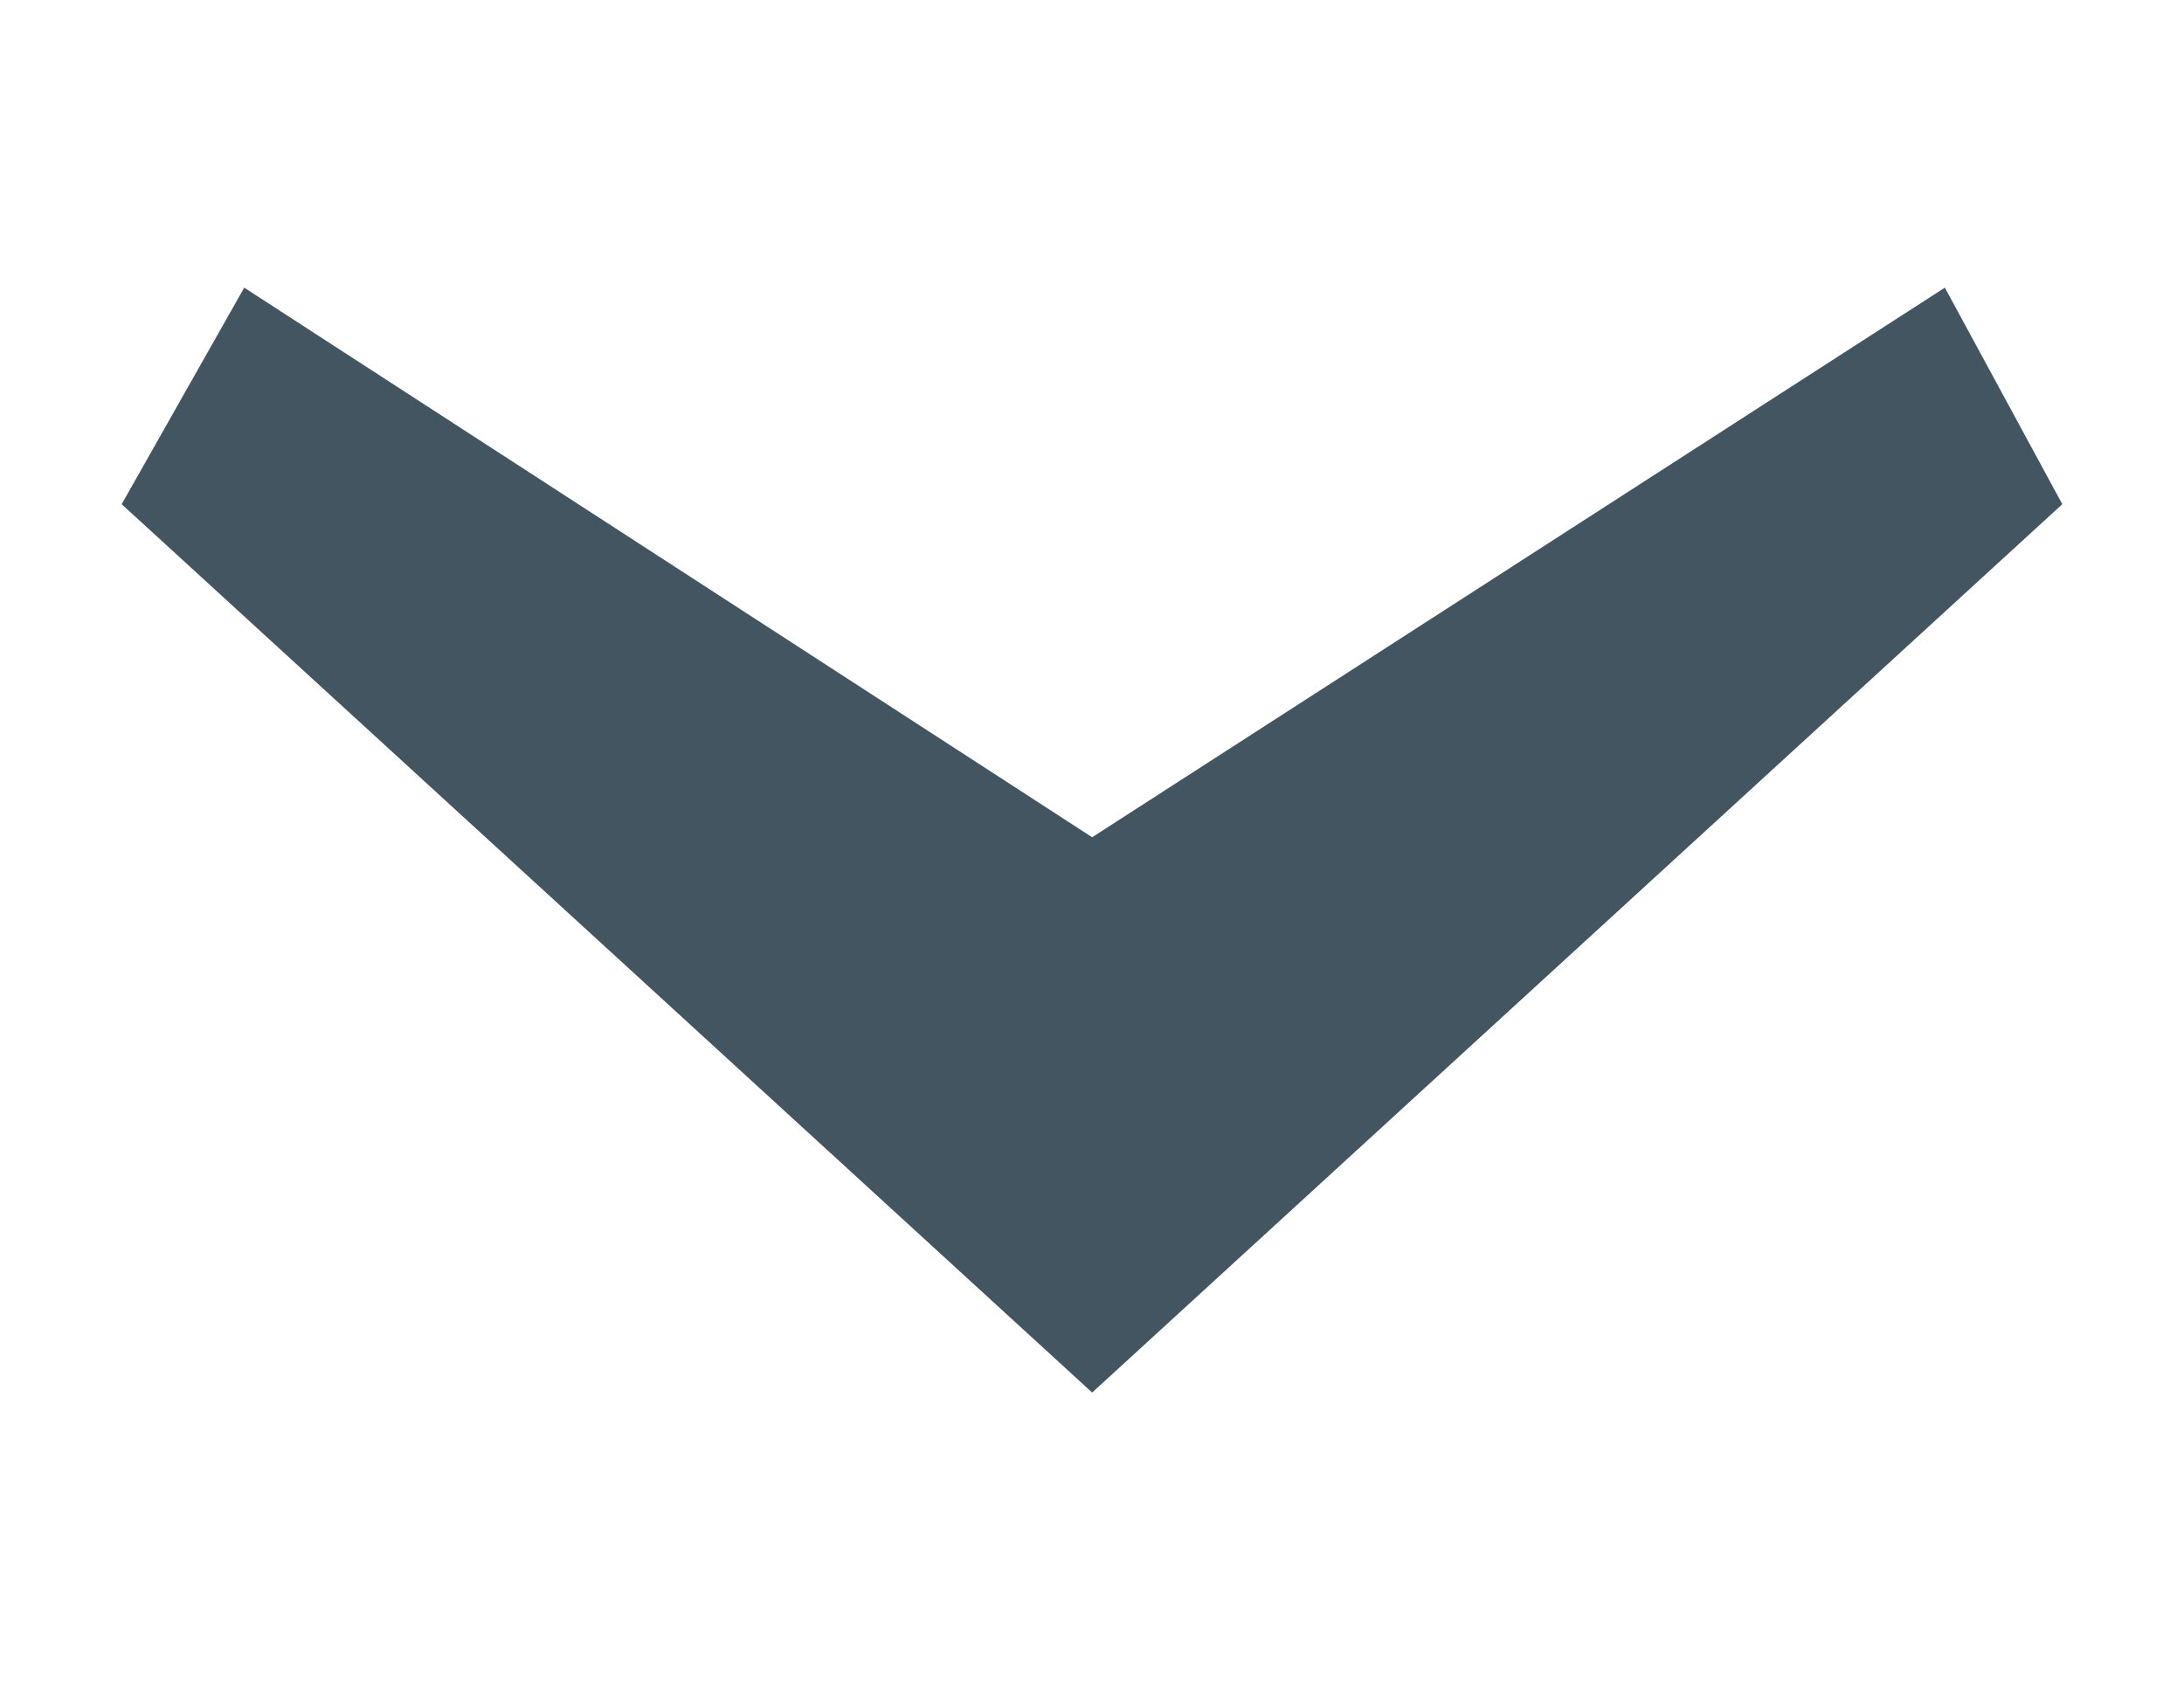
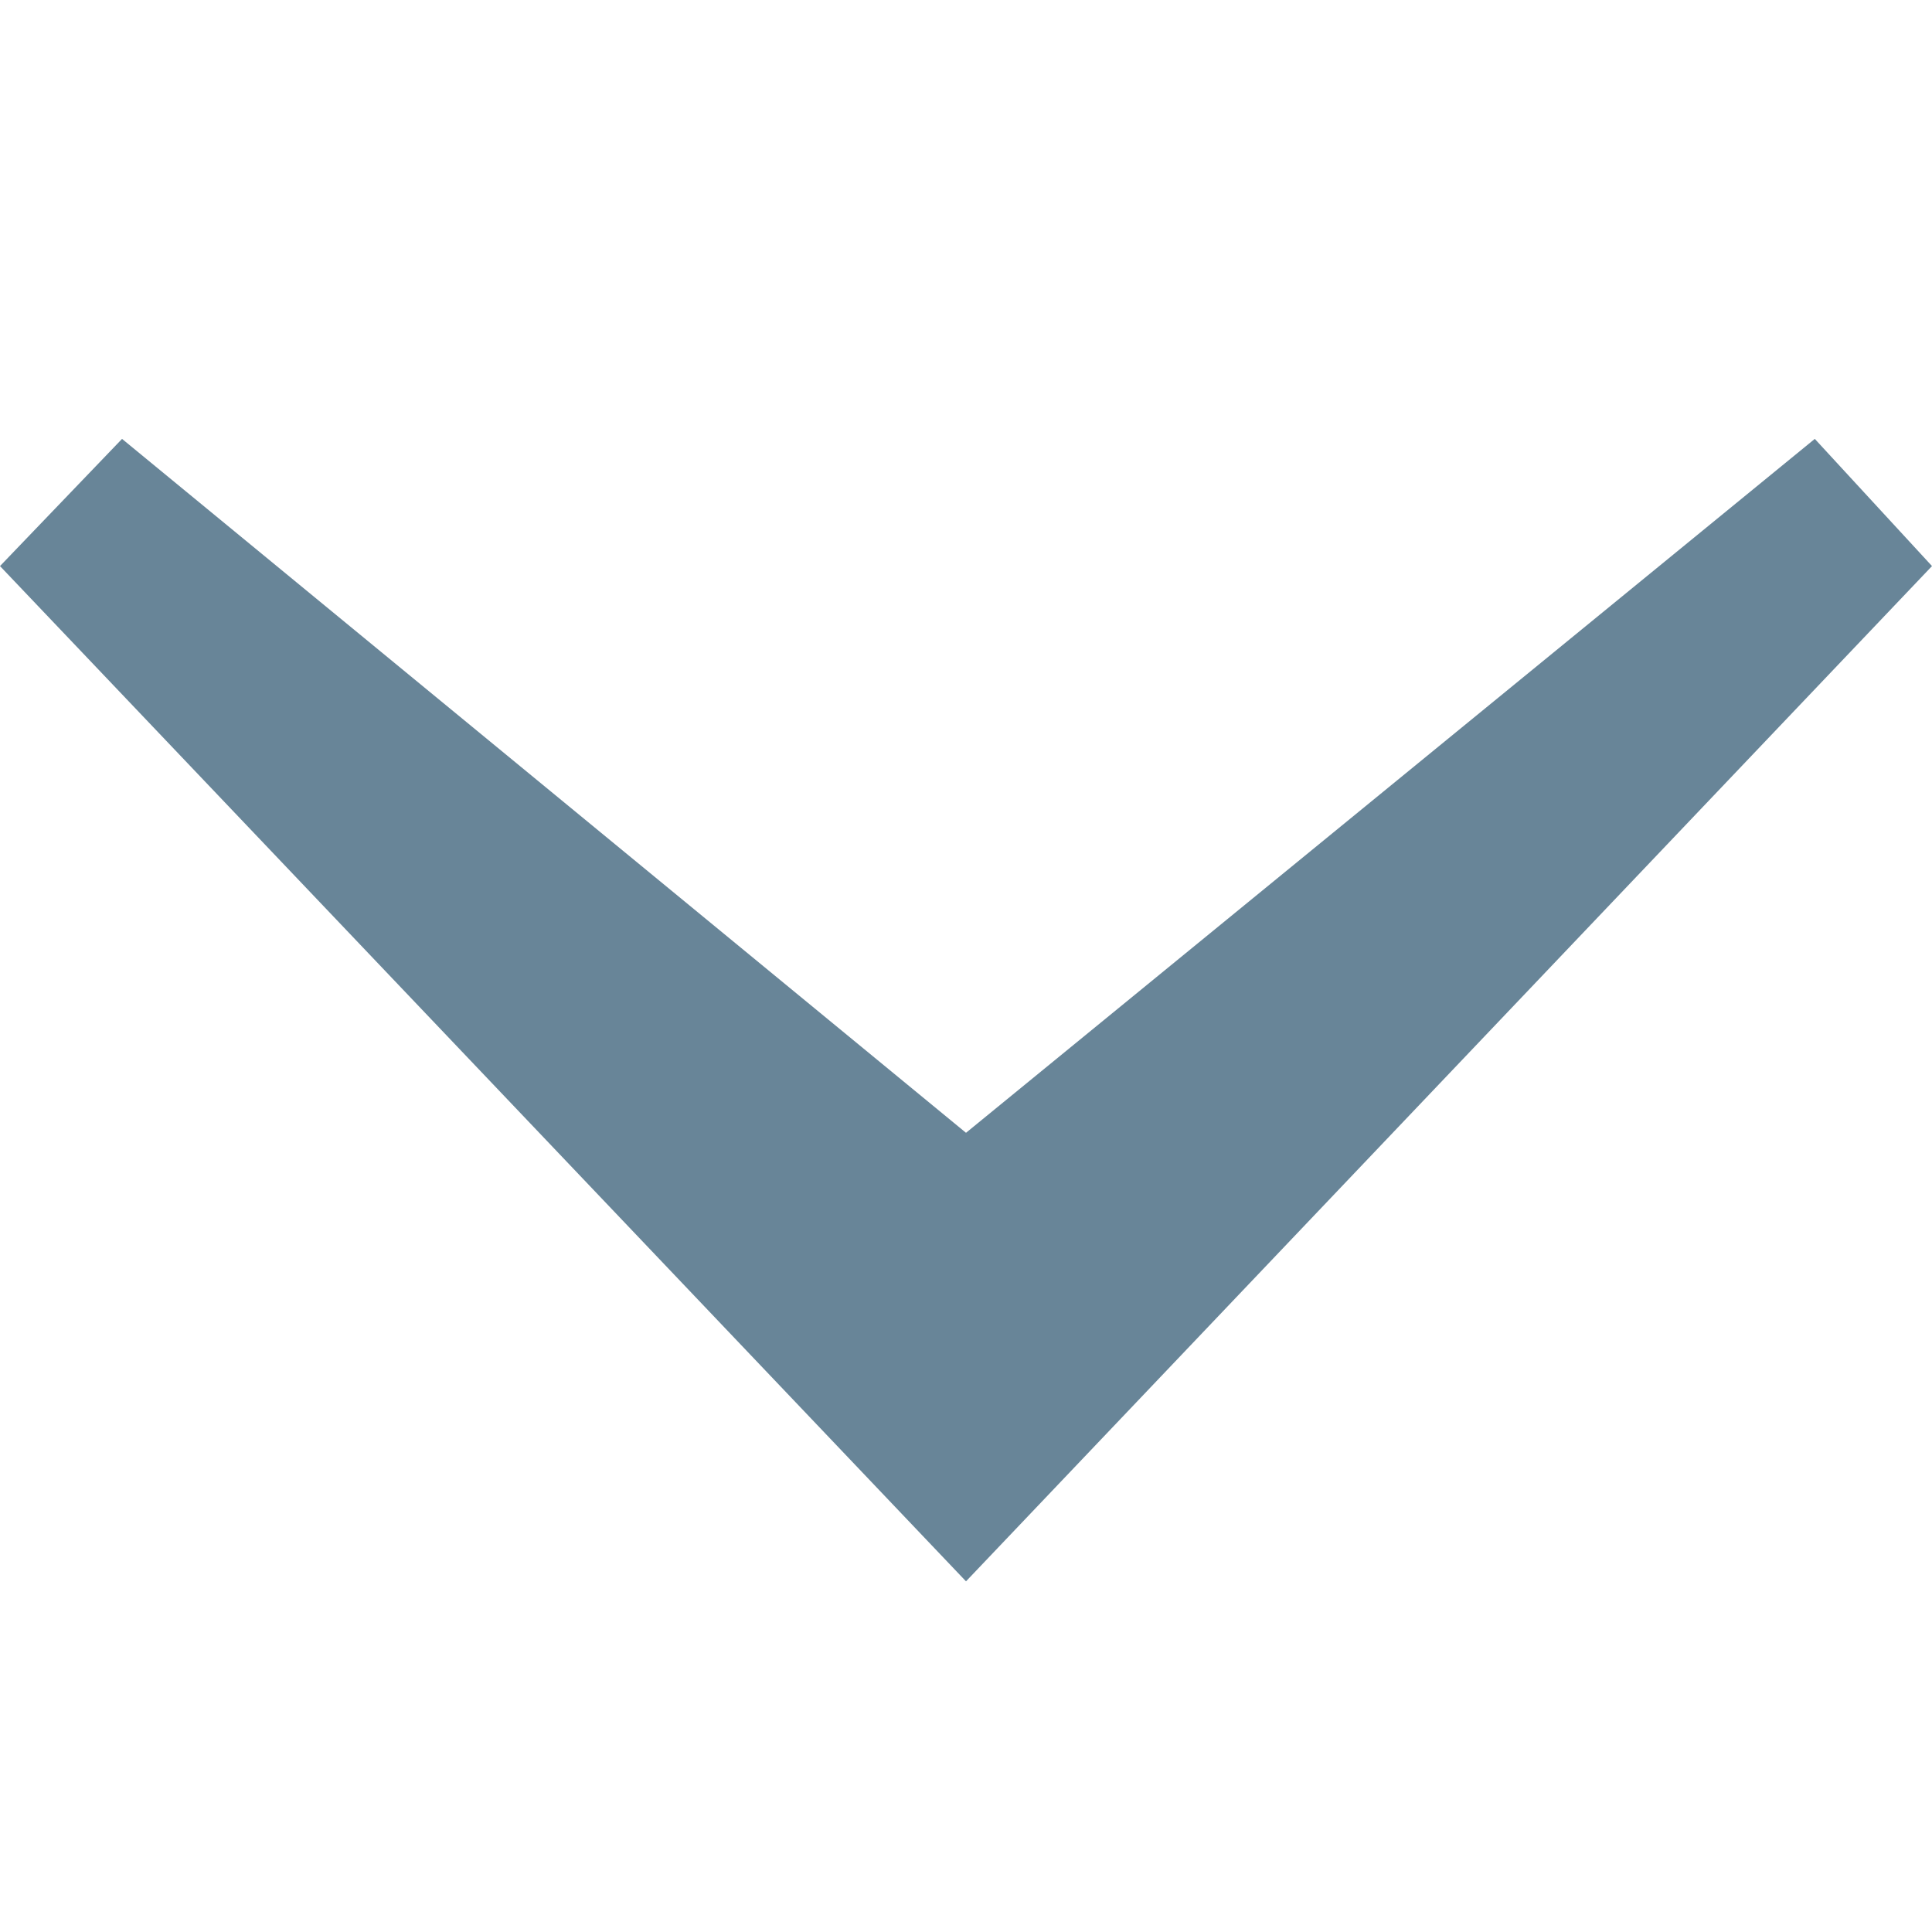
- <svg xmlns="http://www.w3.org/2000/svg" width="26" height="20" viewBox="0 0 6.879 5.292" version="1.1" id="svg129077" xml:space="preserve">
+ <svg xmlns="http://www.w3.org/2000/svg" width="6mm" height="6mm" viewBox="0 0 6 6" version="1.1" id="svg129077" xml:space="preserve">
  <defs id="defs129074" />
  <g id="layer1">
    <text xml:space="preserve" style="font-style:normal;font-weight:normal;font-size:16.413px;line-height:1.25;font-family:sans-serif;mix-blend-mode:normal;fill:#baff10;fill-opacity:0.988;stroke:none;stroke-width:0.162" x="-15.35" y="4.176" id="text114090-2-8" transform="scale(1.002244,0.9977609)">
      <tspan id="tspan114088-0-8" style="font-style:normal;font-variant:normal;font-weight:normal;font-stretch:normal;font-family:Caladea;-inkscape-font-specification:Caladea;fill:#baff10;fill-opacity:0.988;stroke-width:0.162" x="-15.35" y="4.176">»</tspan>
    </text>
-     <path style="font-size:16.413px;line-height:1.25;font-family:Caladea;-inkscape-font-specification:Caladea;fill:#40535f;fill-opacity:0.988;stroke-width:0.162" d="M 3.44,4.386 0.383,1.588 0.769,0.906 3.44,2.637 6.126,0.906 6.496,1.588 Z" id="path131578" />
+     <path style="font-size:16.413px;line-height:1.25;font-family:Caladea;-inkscape-font-specification:Caladea;fill:#668497;fill-opacity:0.988;stroke-width:0.185" d="M 3,4.911 -5.7234465e-6,1.758 0.379,1.363 3,3.518 5.636,1.363 6,1.758 Z" id="path131578" />
    <g aria-label="»" transform="matrix(0,0.8331923,-0.9977609,0,-10.16911,15.73481)" id="text114090-2-8-9" style="font-size:16.413px;line-height:1.25;fill:#baff10;fill-opacity:0.988;stroke-width:0.162">
      <path d="m -4.342,-1.385 1.592,-3.036 -1.592,-3.053 0.509,-0.394 3.118,3.151 v 0.591 l -3.118,3.135 z m -3.693,0 1.592,-3.036 -1.592,-3.053 0.509,-0.394 3.118,3.151 v 0.591 l -3.118,3.135 z" style="font-weight:bold;font-family:Caladea;-inkscape-font-specification:'Caladea Bold'" id="path131548" />
    </g>
  </g>
</svg>
